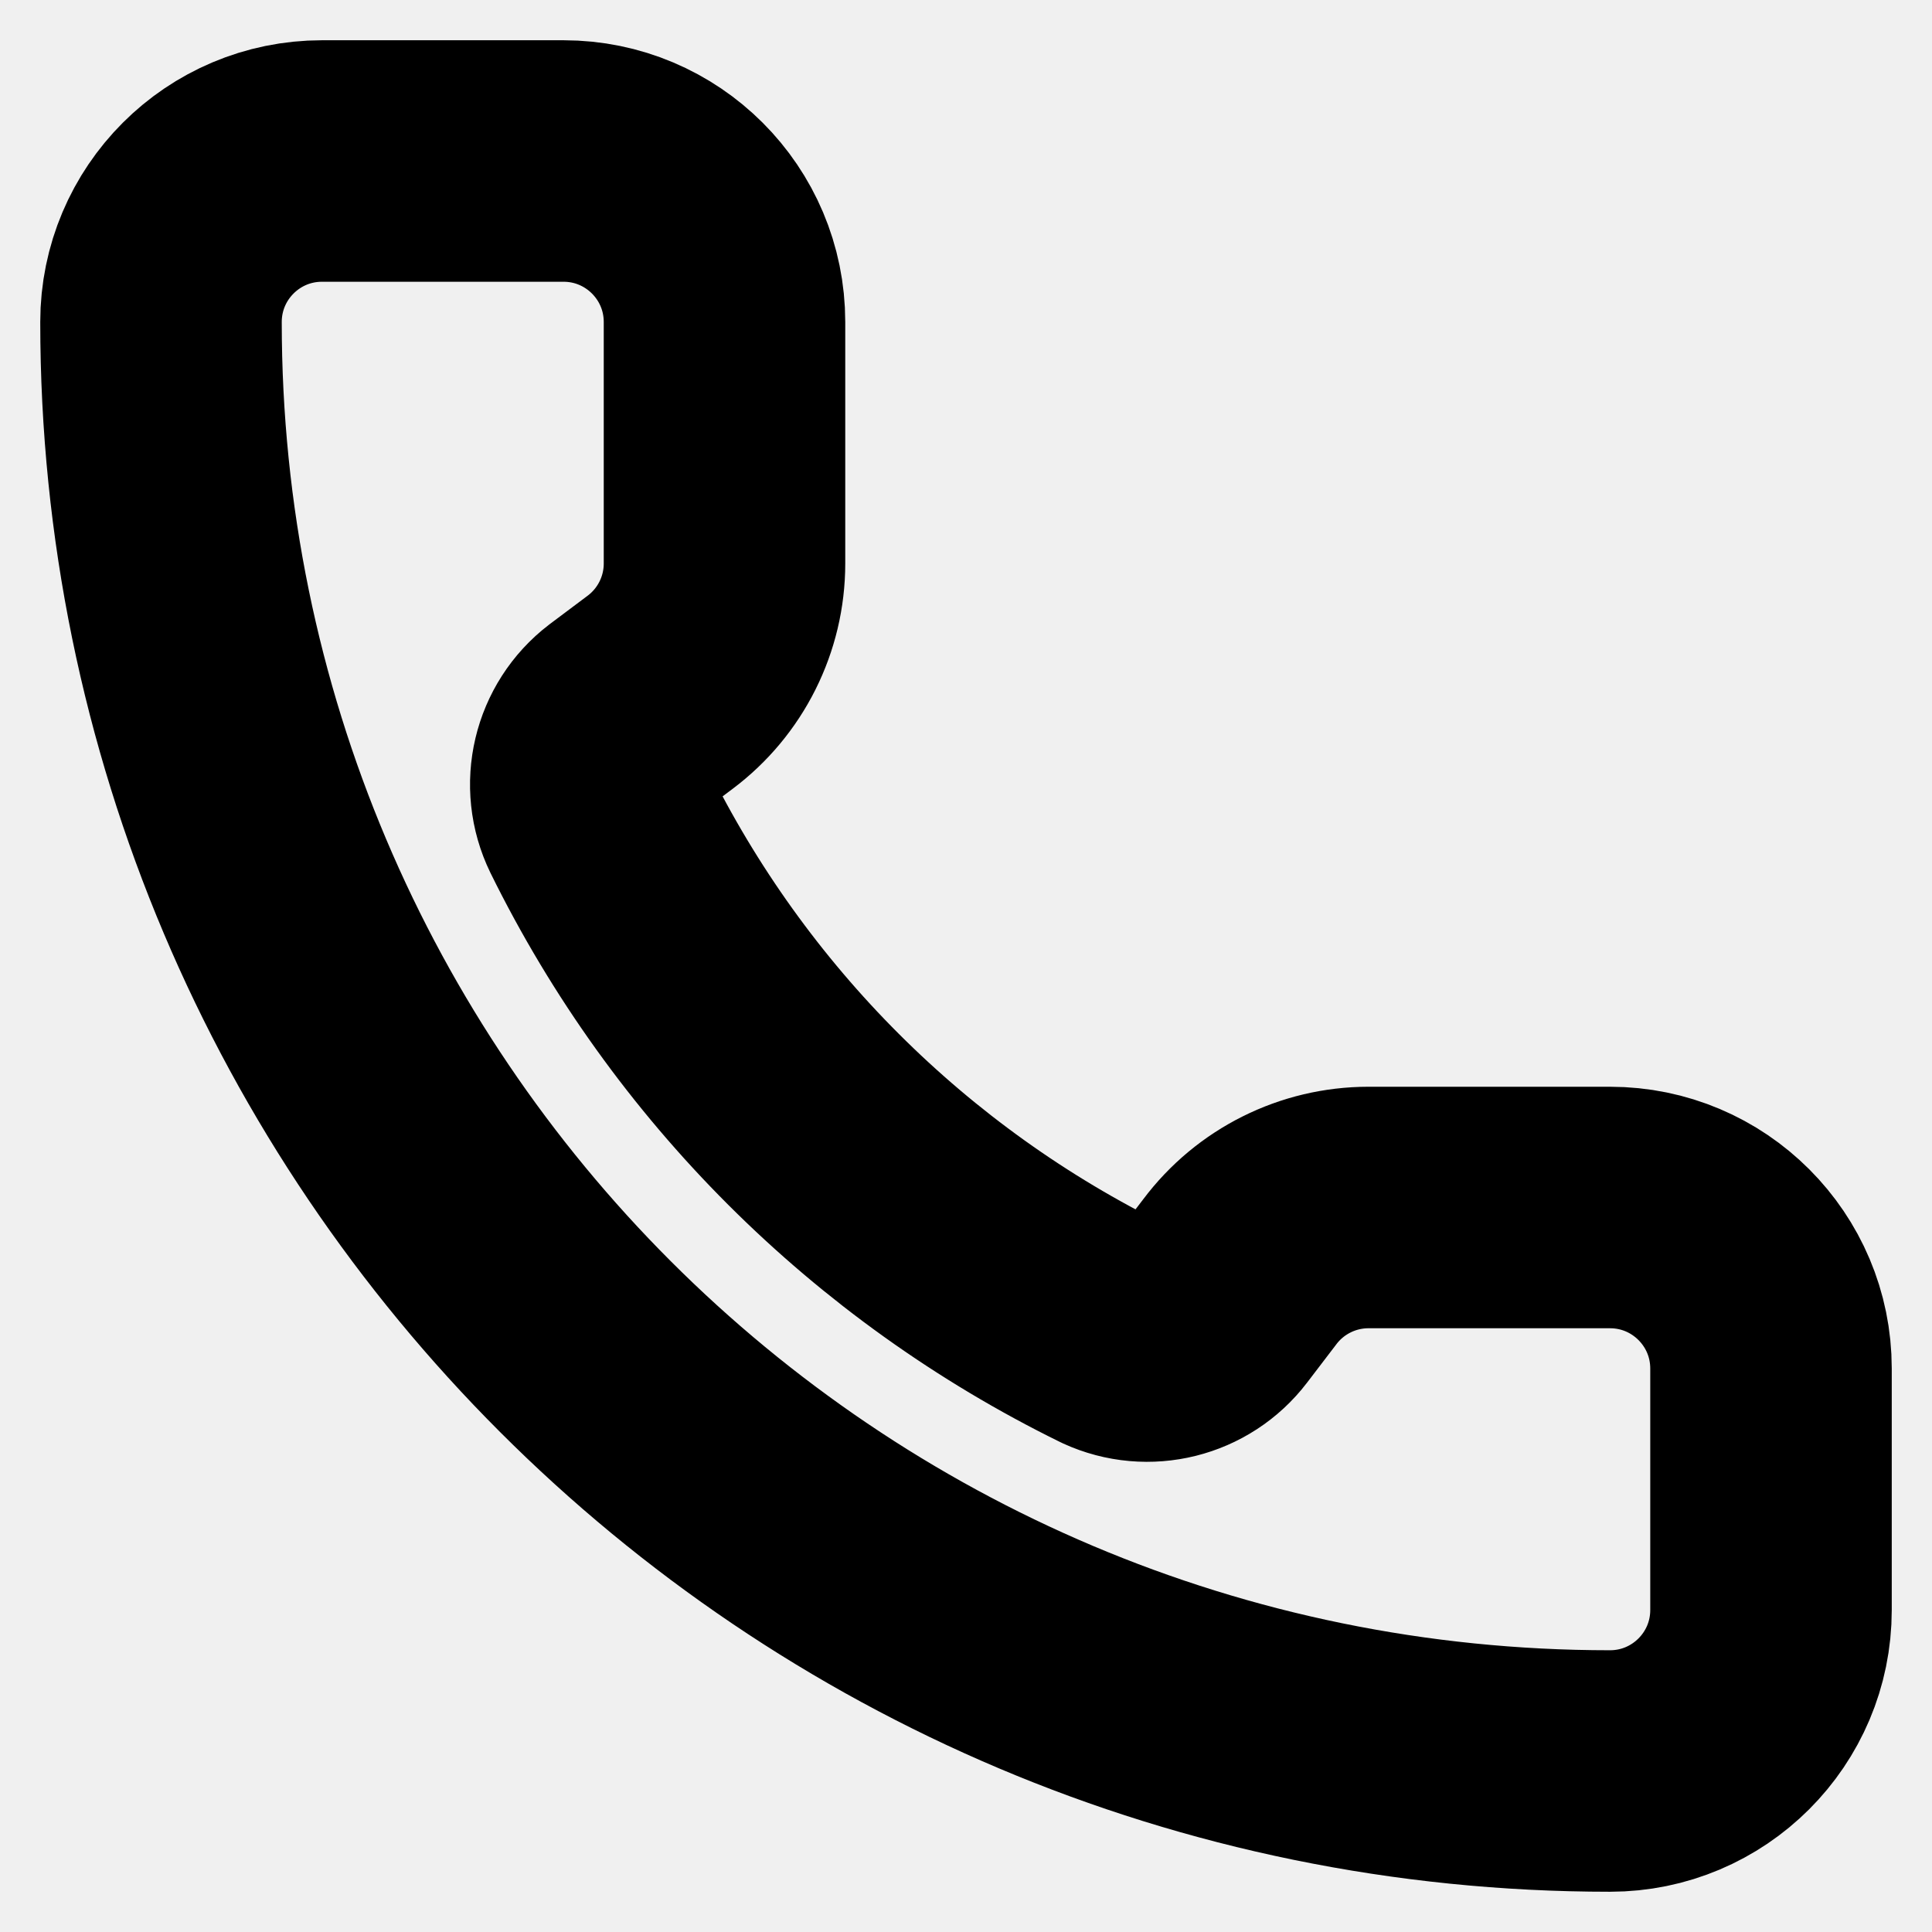
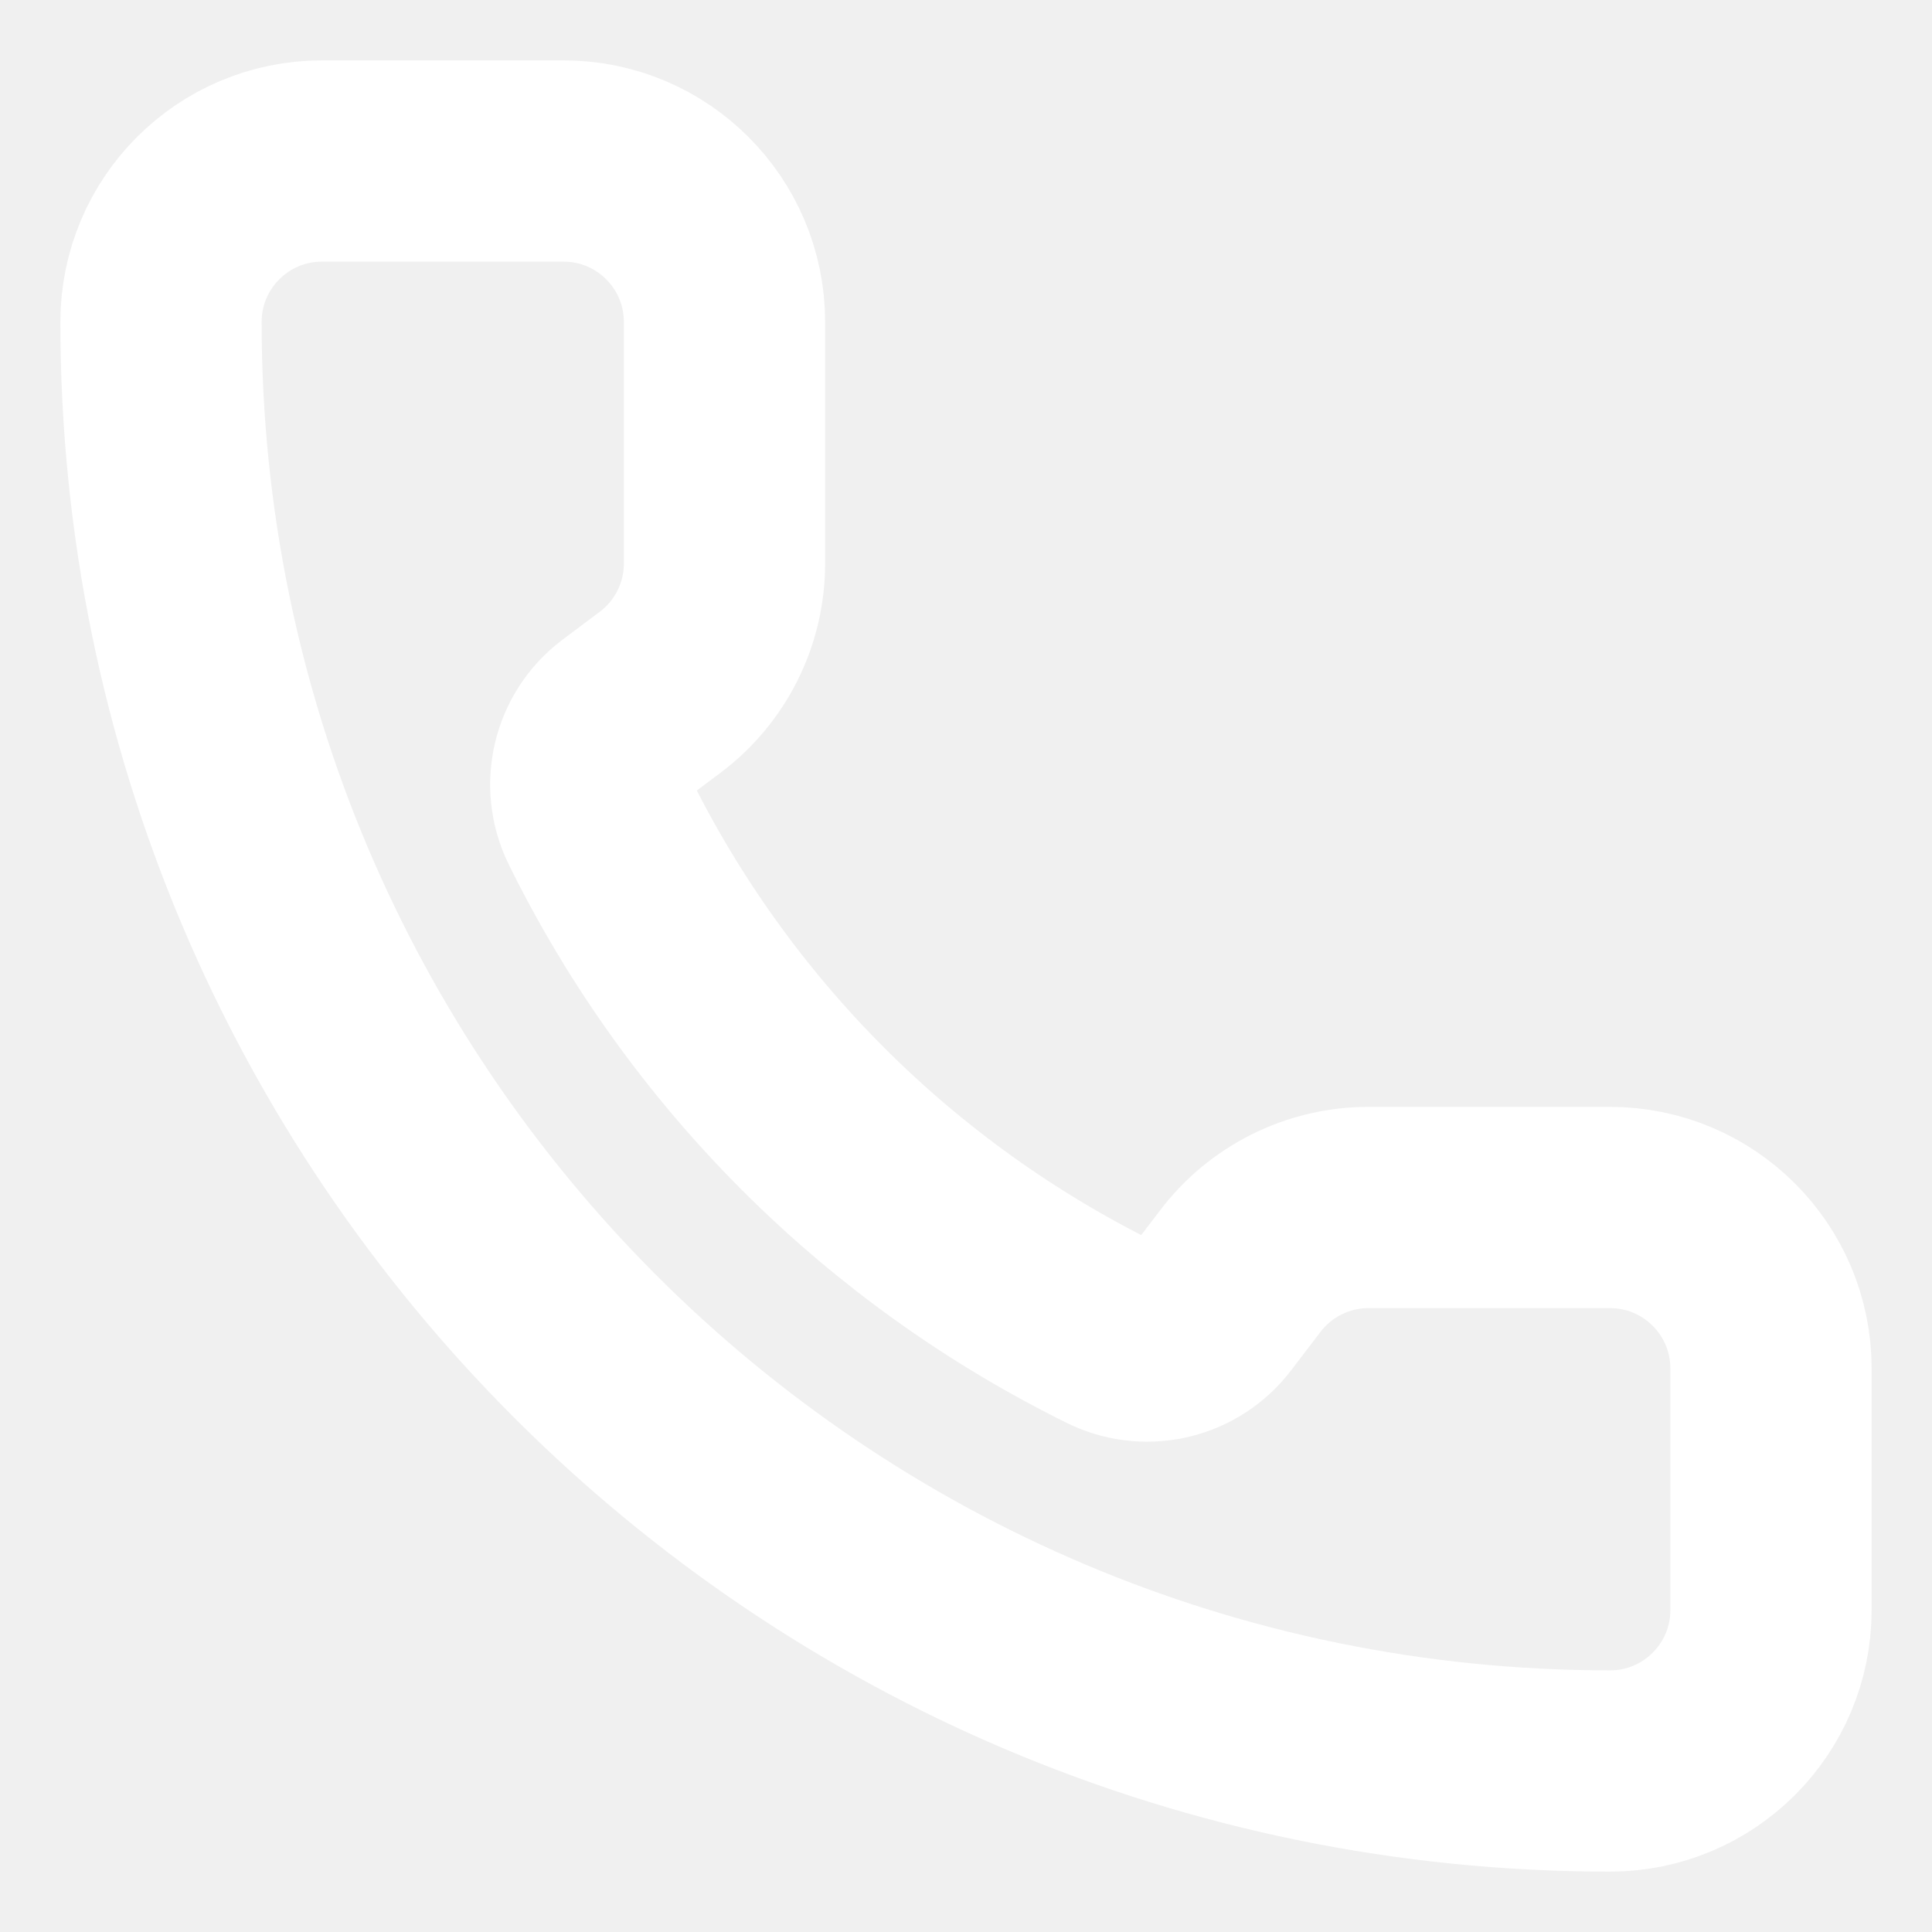
- <svg xmlns="http://www.w3.org/2000/svg" width="24" height="24" viewBox="0 0 24 24" fill="none" stroke="black" stroke-width="3" stroke-linecap="round" stroke-linejoin="round" class="lucide lucide-phone-icon lucide-phone">
+ <svg xmlns="http://www.w3.org/2000/svg" width="24" height="24" viewBox="0 0 24 24" fill="none" stroke="white" stroke-width="2.5" stroke-linecap="round" stroke-linejoin="round" class="lucide lucide-phone-icon lucide-phone">
  <path d="M13.832 16.568a1 1 0 0 0 1.213-.303l.355-.465A2 2 0 0 1 17 15h3a2 2 0 0 1 2 2v3a2 2 0 0 1-2 2A18 18 0 0 1 2 4a2 2 0 0 1 2-2h3a2 2 0 0 1 2 2v3a2 2 0 0 1-.8 1.6l-.468.351a1 1 0 0 0-.292 1.233 14 14 0 0 0 6.392 6.384" />
</svg>
